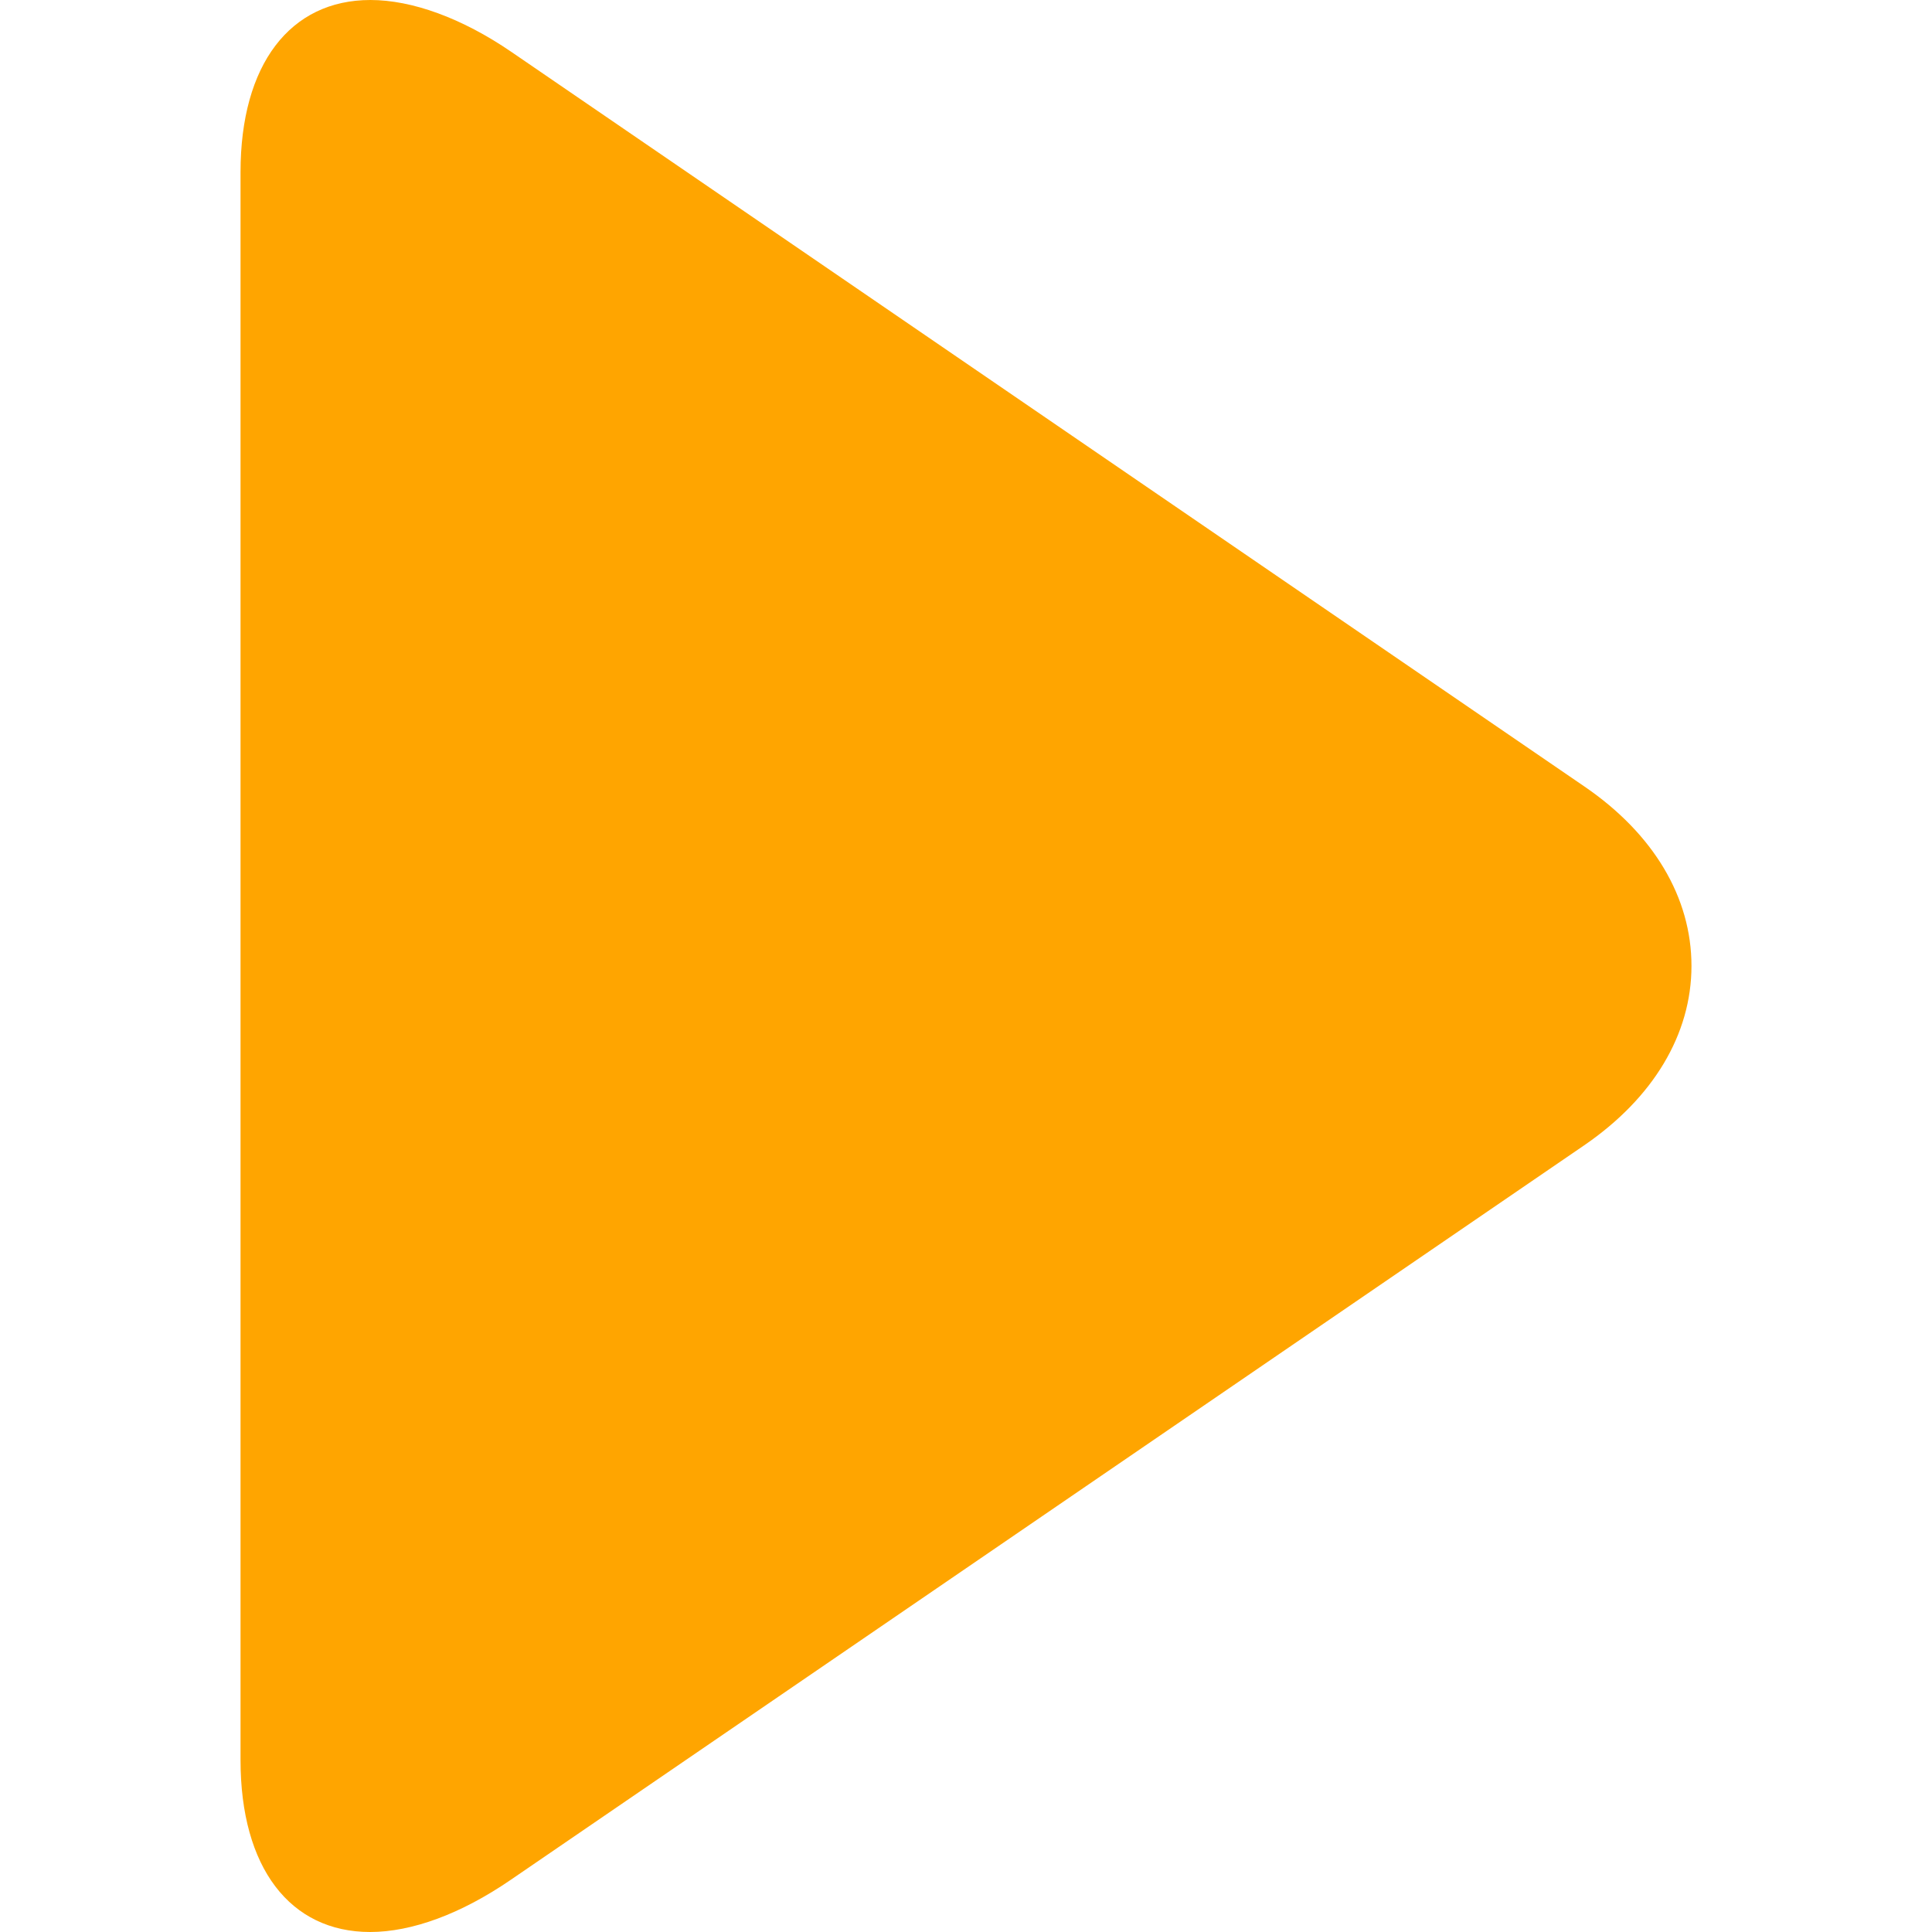
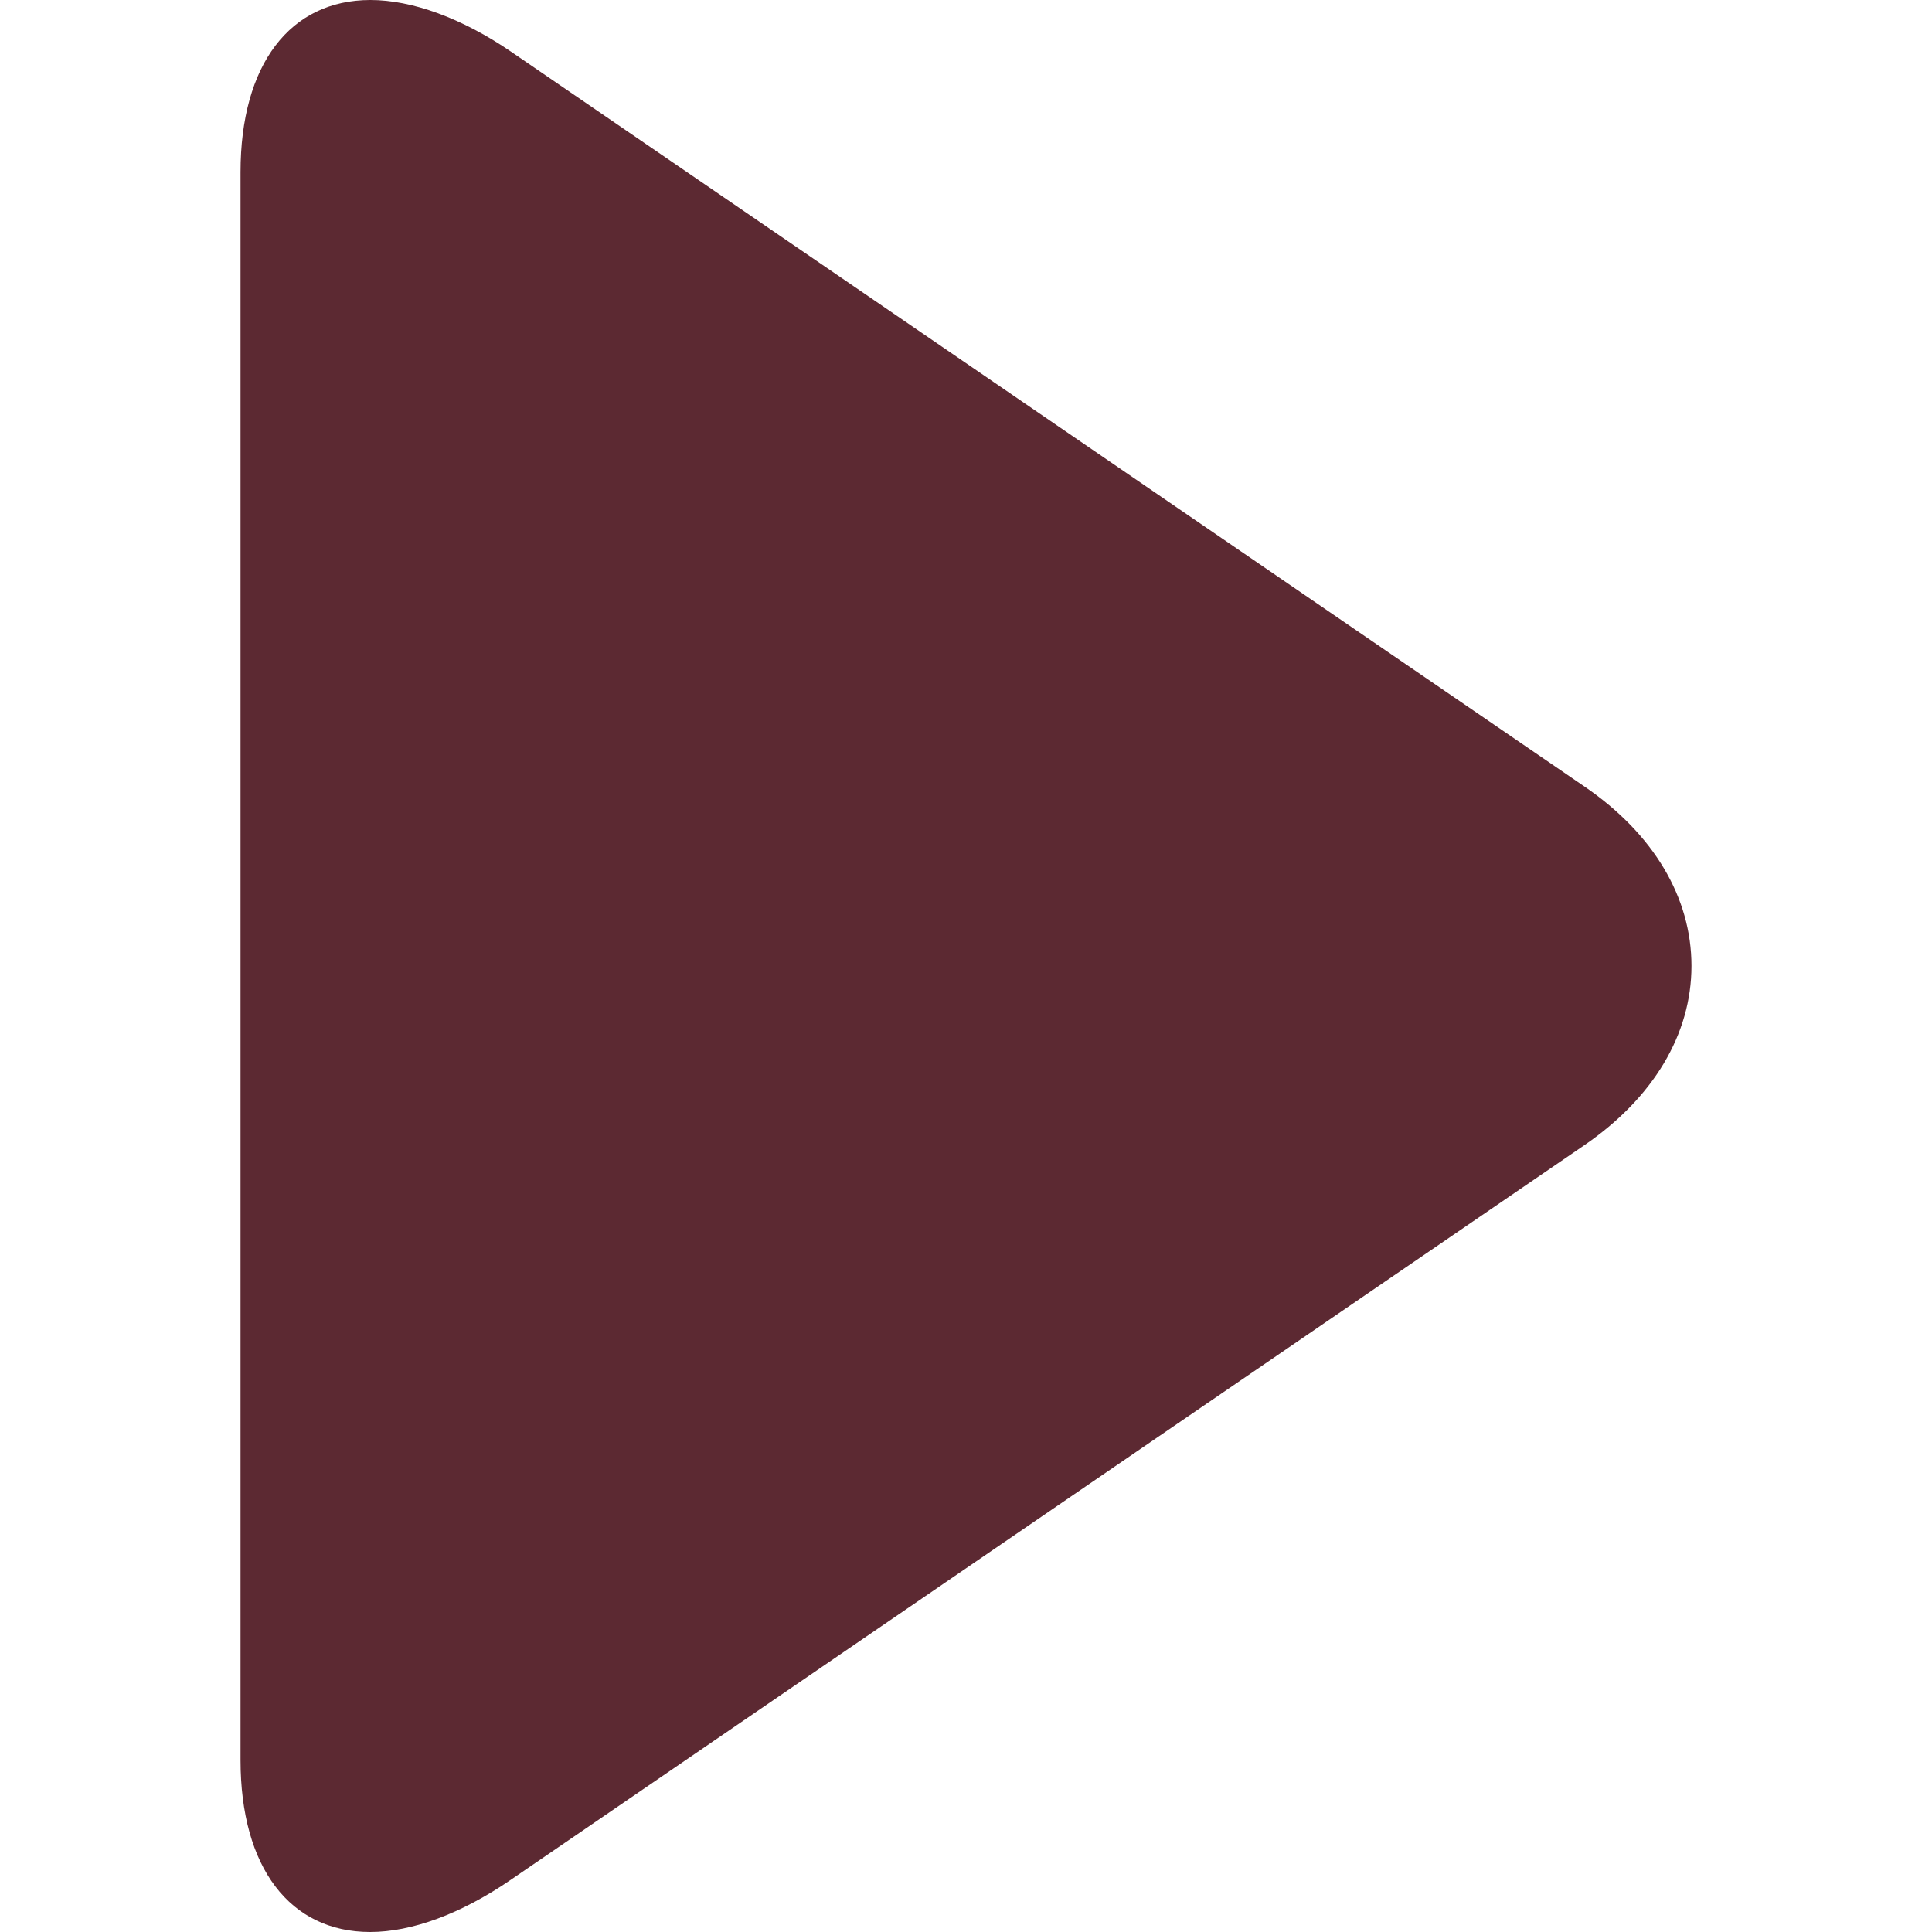
- <svg xmlns="http://www.w3.org/2000/svg" version="1.1" id="Layer_1" x="0px" y="0px" viewBox="0 0 494.148 494.148" style="enable-background:new 0 0 494.148 494.148;" xml:space="preserve">
+ <svg xmlns="http://www.w3.org/2000/svg" version="1.1" id="Layer_1" class="icon" x="0px" y="0px" viewBox="0 0 494.148 494.148" style="enable-background:new 0 0 494.148 494.148;" xml:space="preserve">
  <g>
    <g>
-       <path fill="orange" d="M405.284,201.188L130.804,13.28C118.128,4.596,105.356,0,94.74,0C74.216,0,61.52,16.472,61.52,44.044v406.124    c0,27.54,12.68,43.98,33.156,43.98c10.632,0,23.2-4.6,35.904-13.308l274.608-187.904c17.66-12.104,27.44-28.392,27.44-45.884    C432.632,229.572,422.964,213.288,405.284,201.188z" />
+       <path fill="#5c2932" d="M405.284,201.188L130.804,13.28C118.128,4.596,105.356,0,94.74,0C74.216,0,61.52,16.472,61.52,44.044v406.124    c0,27.54,12.68,43.98,33.156,43.98c10.632,0,23.2-4.6,35.904-13.308l274.608-187.904c17.66-12.104,27.44-28.392,27.44-45.884    C432.632,229.572,422.964,213.288,405.284,201.188z" />
    </g>
  </g>
  <g>
</g>
  <g>
</g>
  <g>
</g>
  <g>
</g>
  <g>
</g>
  <g>
</g>
  <g>
</g>
  <g>
</g>
  <g>
</g>
  <g>
</g>
  <g>
</g>
  <g>
</g>
  <g>
</g>
  <g>
</g>
  <g>
</g>
</svg>
